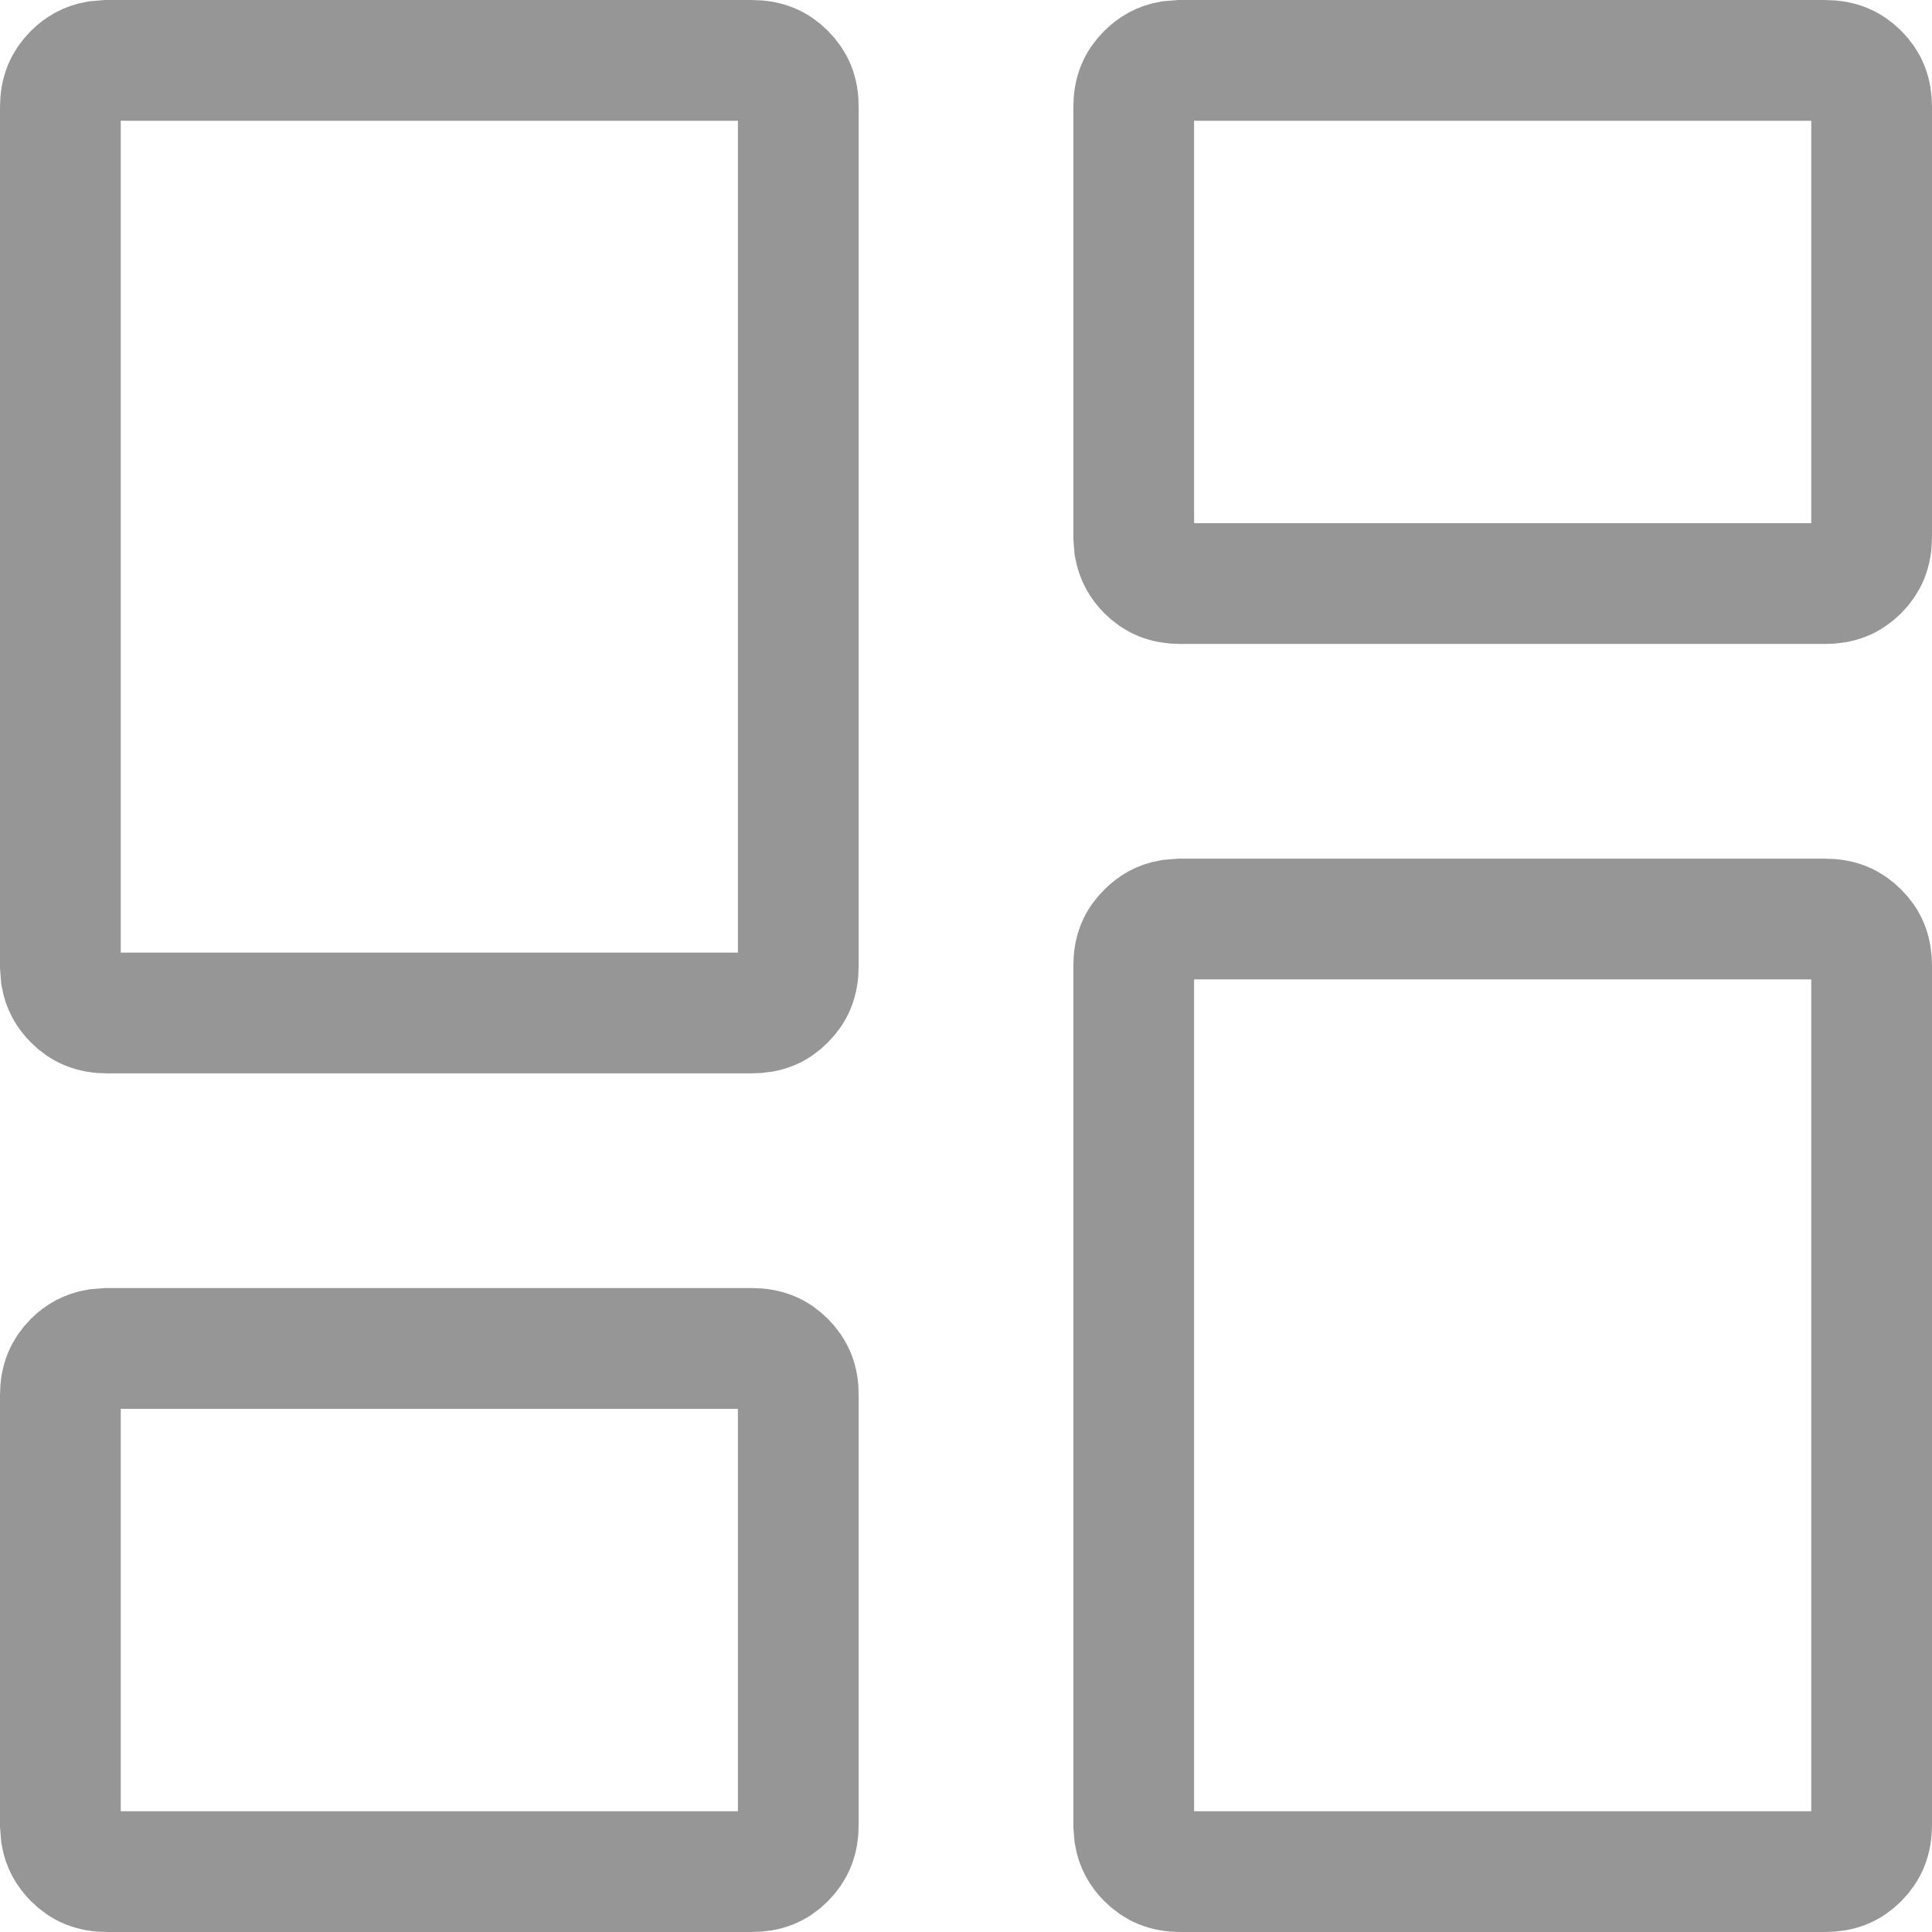
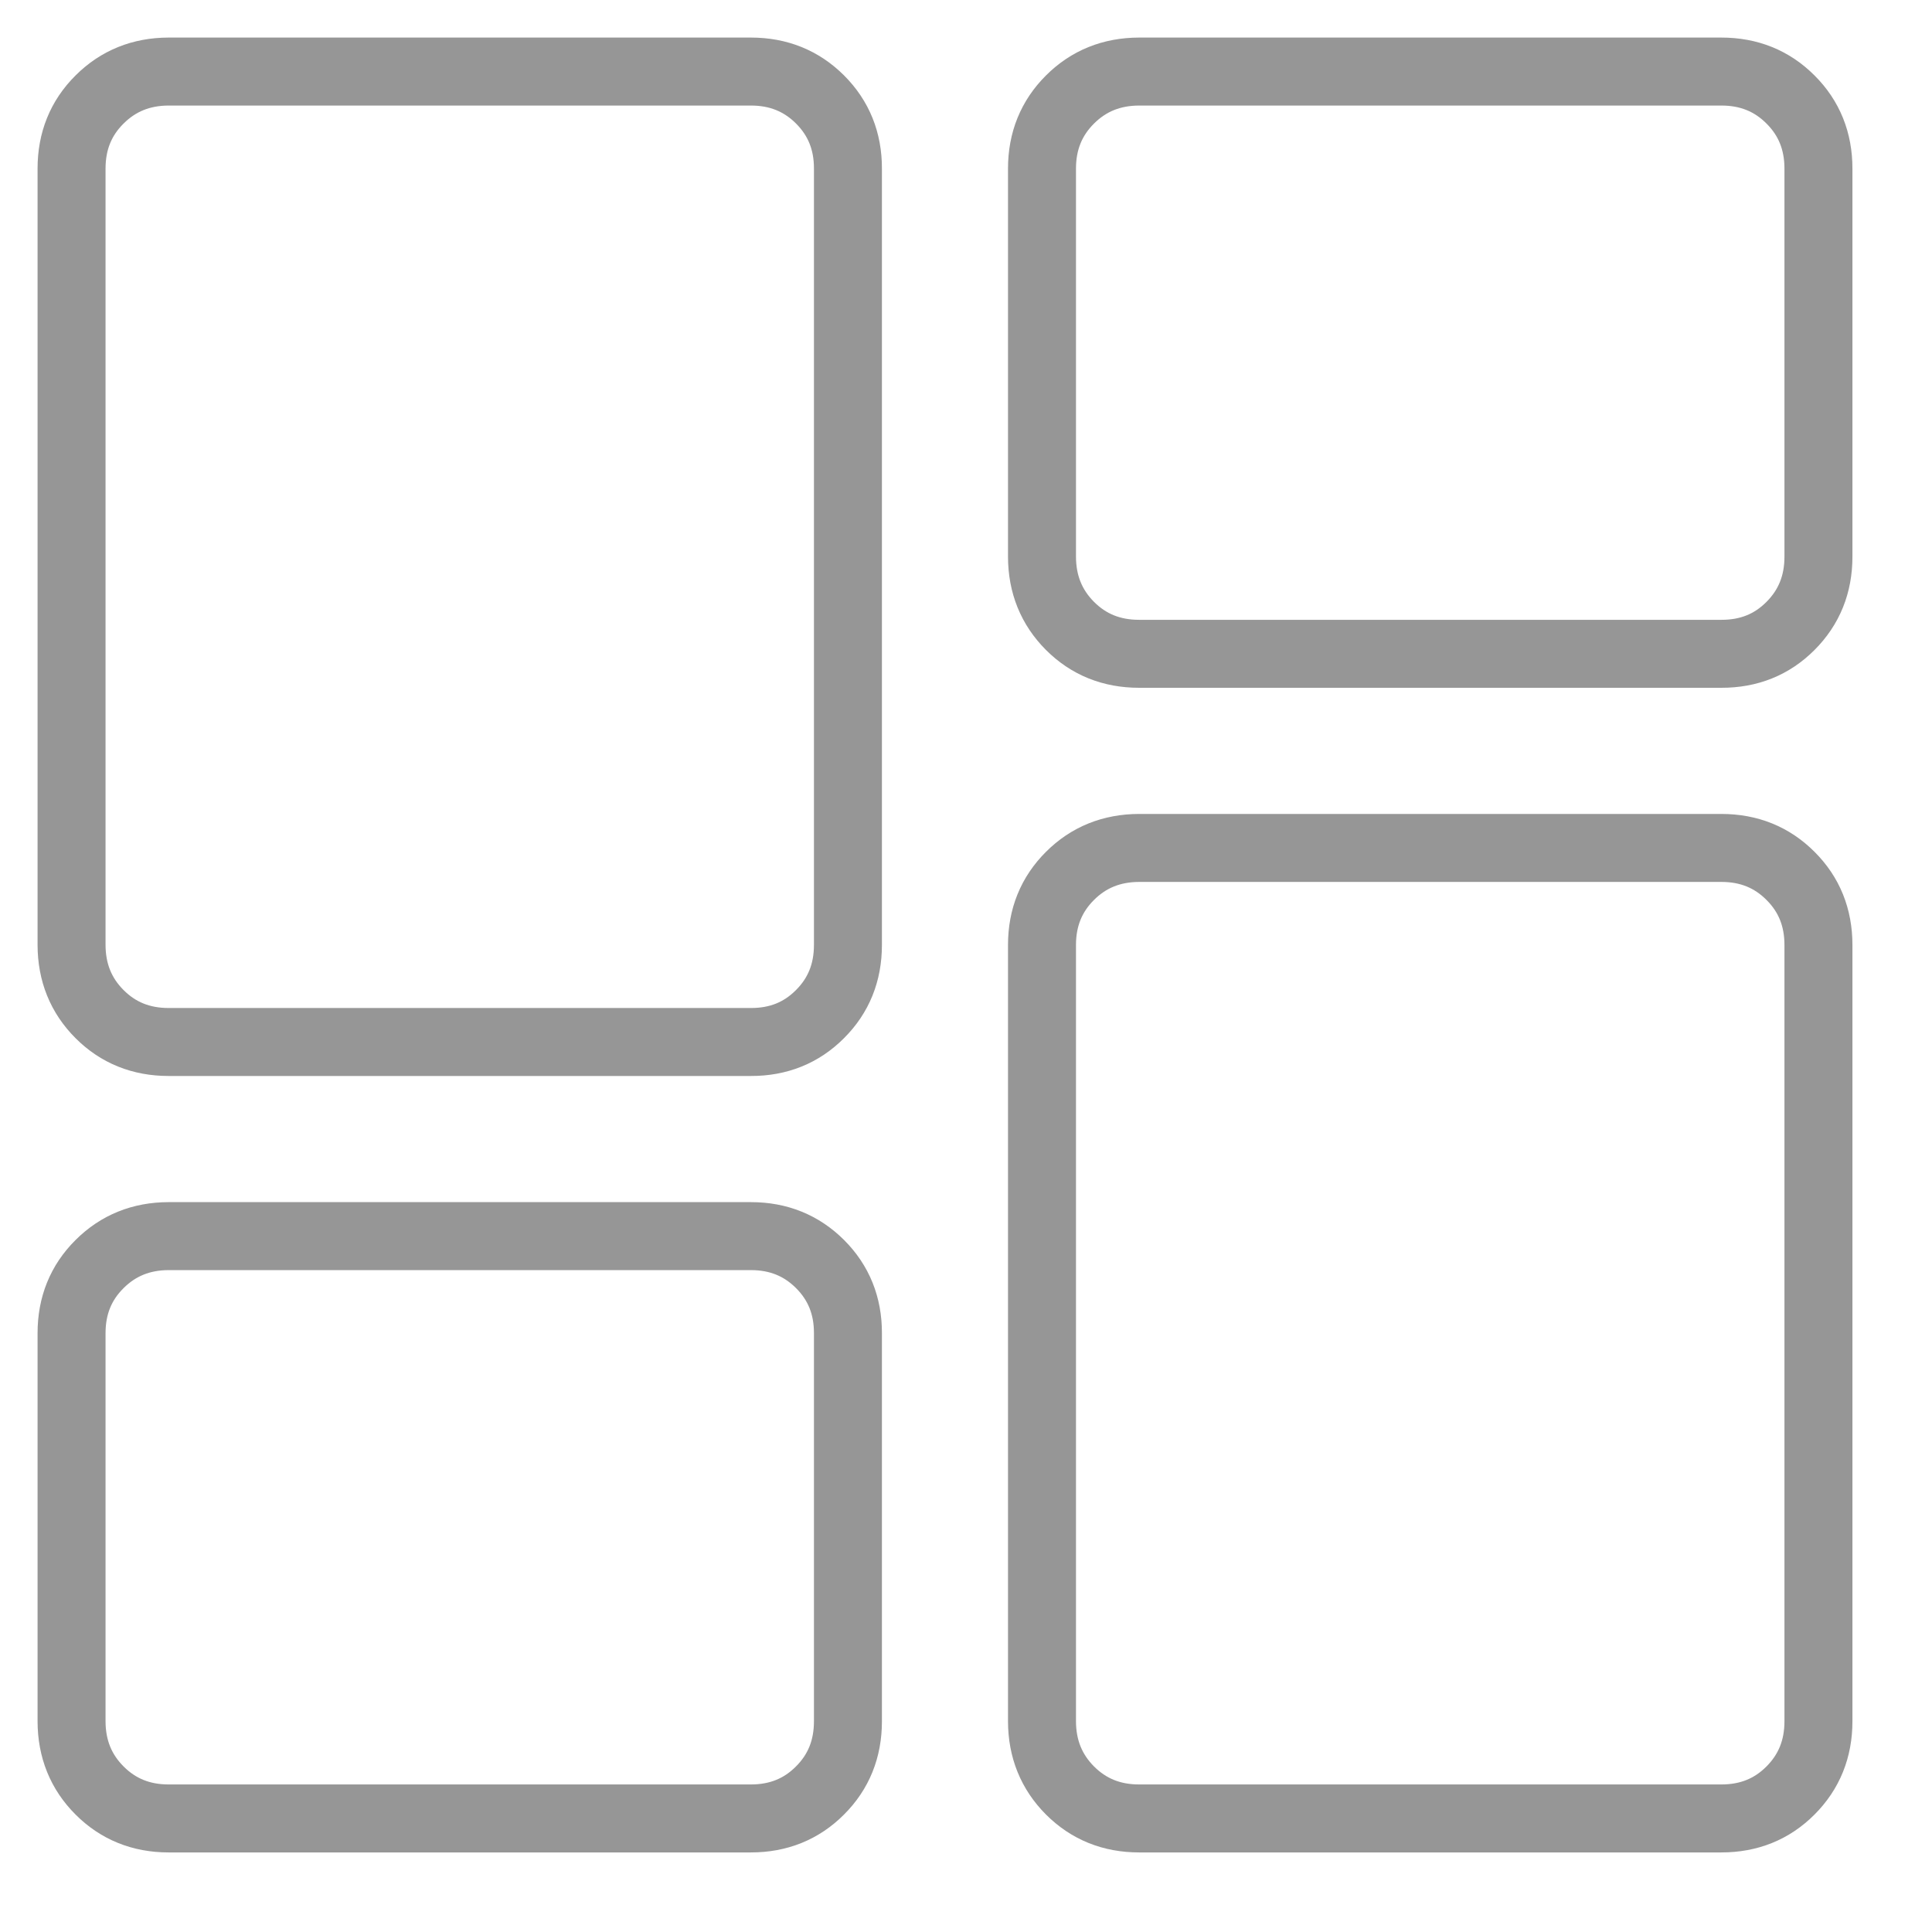
- <svg xmlns="http://www.w3.org/2000/svg" width="16" height="16" viewBox="0 0 16 16" fill="none">
-   <path d="M6.223 11.167C6.348 11.167 6.431 11.204 6.503 11.276C6.575 11.349 6.612 11.431 6.611 11.555V15.111C6.611 15.237 6.574 15.319 6.502 15.392C6.43 15.464 6.348 15.5 6.224 15.5H0.889C0.763 15.5 0.682 15.463 0.61 15.391C0.556 15.336 0.521 15.276 0.507 15.196L0.5 15.11V11.556C0.5 11.43 0.538 11.348 0.609 11.276C0.664 11.222 0.724 11.188 0.804 11.174L0.89 11.167H6.223ZM15.111 7.611C15.237 7.611 15.319 7.648 15.392 7.721C15.464 7.793 15.5 7.875 15.5 7.999V15.111C15.5 15.237 15.463 15.319 15.391 15.392C15.318 15.464 15.237 15.5 15.112 15.5H9.777C9.652 15.5 9.571 15.462 9.499 15.391C9.445 15.336 9.41 15.276 9.396 15.196L9.389 15.11V8C9.389 7.874 9.426 7.793 9.498 7.722C9.553 7.667 9.613 7.632 9.692 7.618L9.779 7.611H15.111ZM6.223 0.5C6.348 0.5 6.431 0.537 6.503 0.609C6.575 0.682 6.612 0.763 6.611 0.888V8C6.611 8.126 6.574 8.208 6.502 8.28C6.43 8.353 6.348 8.389 6.224 8.389H0.889C0.763 8.389 0.682 8.352 0.61 8.28C0.556 8.226 0.521 8.165 0.507 8.086L0.5 7.999V0.889C0.5 0.763 0.538 0.682 0.609 0.61C0.664 0.556 0.724 0.521 0.804 0.507L0.89 0.5H6.223ZM15.111 0.5C15.237 0.5 15.319 0.537 15.392 0.609C15.464 0.682 15.5 0.763 15.5 0.888V4.444C15.5 4.57 15.463 4.652 15.391 4.725C15.318 4.797 15.237 4.833 15.112 4.833H9.777C9.652 4.833 9.571 4.796 9.499 4.725C9.445 4.67 9.411 4.61 9.396 4.53L9.389 4.443V0.889C9.389 0.763 9.426 0.682 9.498 0.61C9.553 0.556 9.613 0.521 9.692 0.507L9.779 0.5H15.111Z" stroke="#969696" />
+ <svg xmlns="http://www.w3.org/2000/svg" width="27" height="27" viewBox="-1 -1 27 27" fill="none" overflow="visible">
+   <path d="M14.919 8.137C14.534 8.137 14.213 8.007 13.953 7.747C13.694 7.487 13.563 7.165 13.562 6.781V1.356C13.562 0.972 13.693 0.65 13.953 0.391C14.213 0.131 14.535 0.001 14.919 0H23.056C23.441 0 23.763 0.13 24.023 0.391C24.284 0.651 24.413 0.973 24.413 1.356V6.781C24.413 7.166 24.282 7.488 24.022 7.748C23.762 8.009 23.44 8.138 23.056 8.137H14.919ZM1.356 13.562C0.972 13.562 0.65 13.432 0.391 13.172C0.131 12.912 0.001 12.59 0 12.206V1.356C0 0.972 0.13 0.65 0.391 0.391C0.651 0.131 0.973 0.001 1.356 0H9.494C9.878 0 10.2 0.13 10.461 0.391C10.721 0.651 10.851 0.973 10.85 1.356V12.206C10.85 12.591 10.72 12.913 10.459 13.173C10.199 13.434 9.877 13.563 9.494 13.562H1.356ZM14.919 24.413C14.534 24.413 14.213 24.282 13.953 24.022C13.694 23.762 13.563 23.44 13.562 23.056V12.206C13.562 11.822 13.693 11.5 13.953 11.241C14.213 10.981 14.535 10.851 14.919 10.85H23.056C23.441 10.85 23.763 10.98 24.023 11.241C24.284 11.501 24.413 11.823 24.413 12.206V23.056C24.413 23.441 24.282 23.763 24.022 24.023C23.762 24.284 23.44 24.413 23.056 24.413H14.919ZM1.356 24.413C0.972 24.413 0.65 24.282 0.391 24.022C0.131 23.762 0.001 23.44 0 23.056V17.631C0 17.247 0.13 16.925 0.391 16.666C0.651 16.406 0.973 16.276 1.356 16.275H9.494C9.878 16.275 10.2 16.405 10.461 16.666C10.721 16.926 10.851 17.248 10.85 17.631V23.056C10.85 23.441 10.72 23.763 10.459 24.023C10.199 24.284 9.877 24.413 9.494 24.413H1.356Z" fill="none" stroke="#969696" stroke-width="0.95" stroke-linejoin="round" />
</svg>
